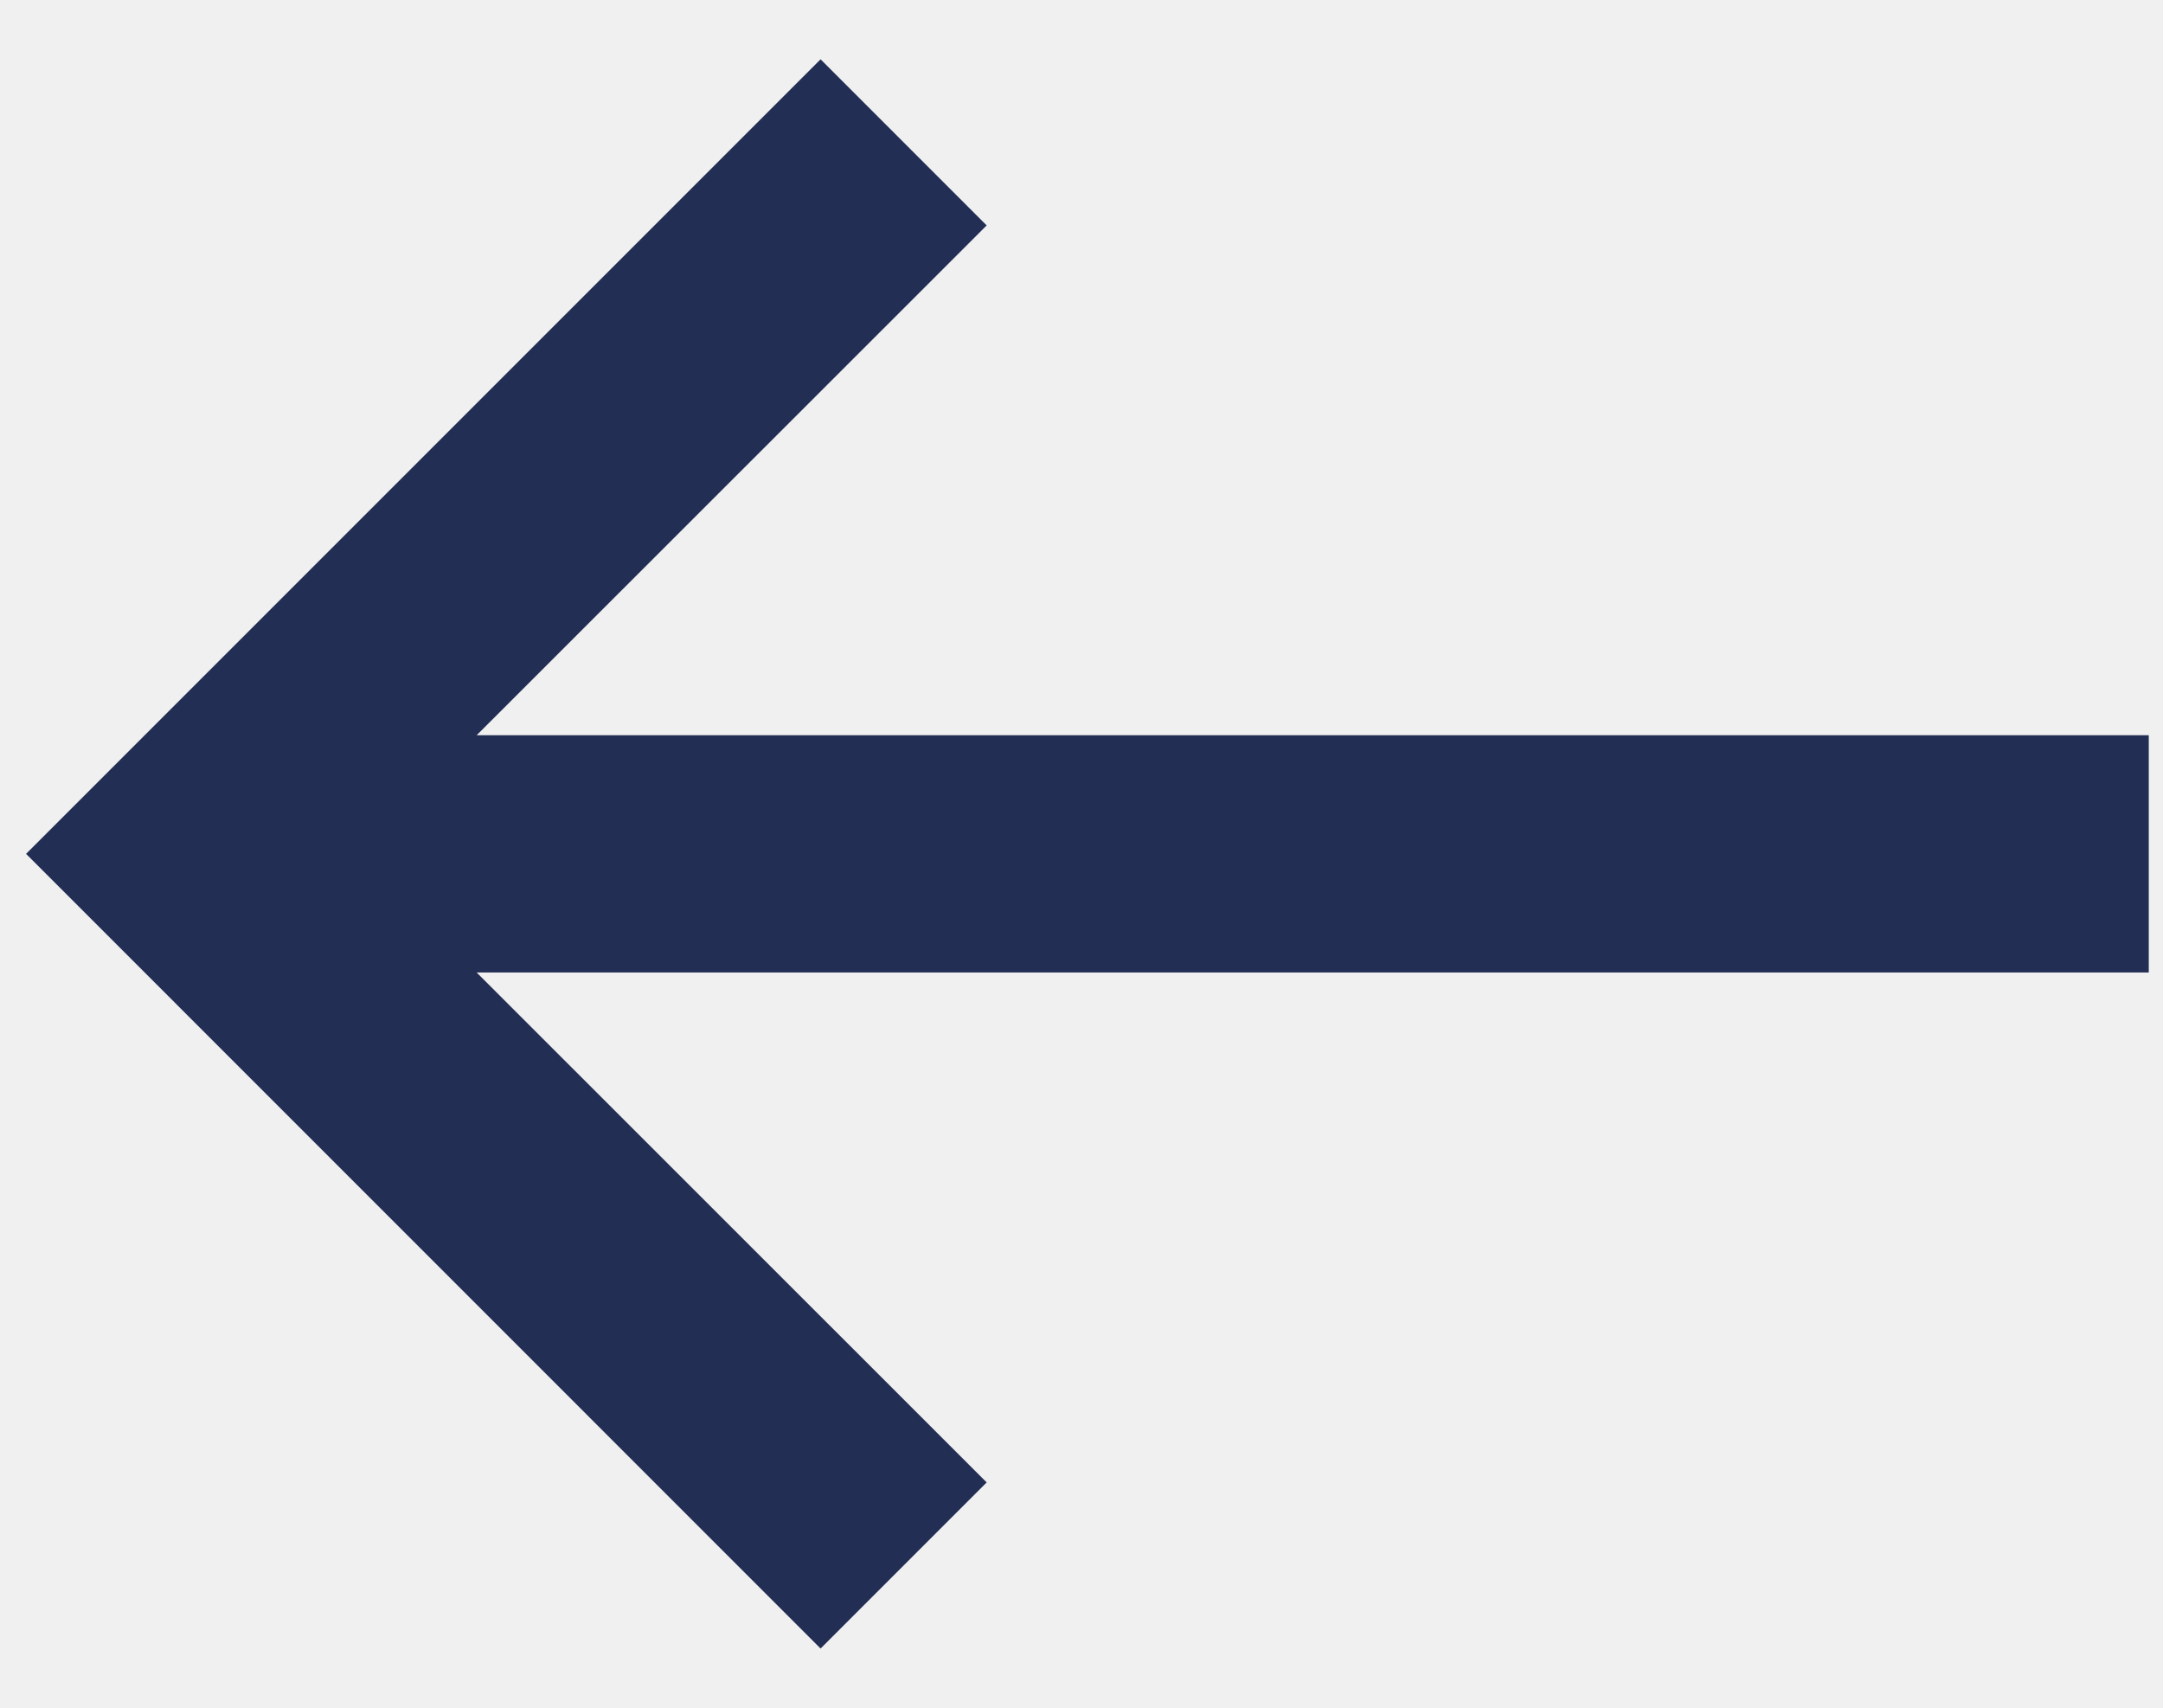
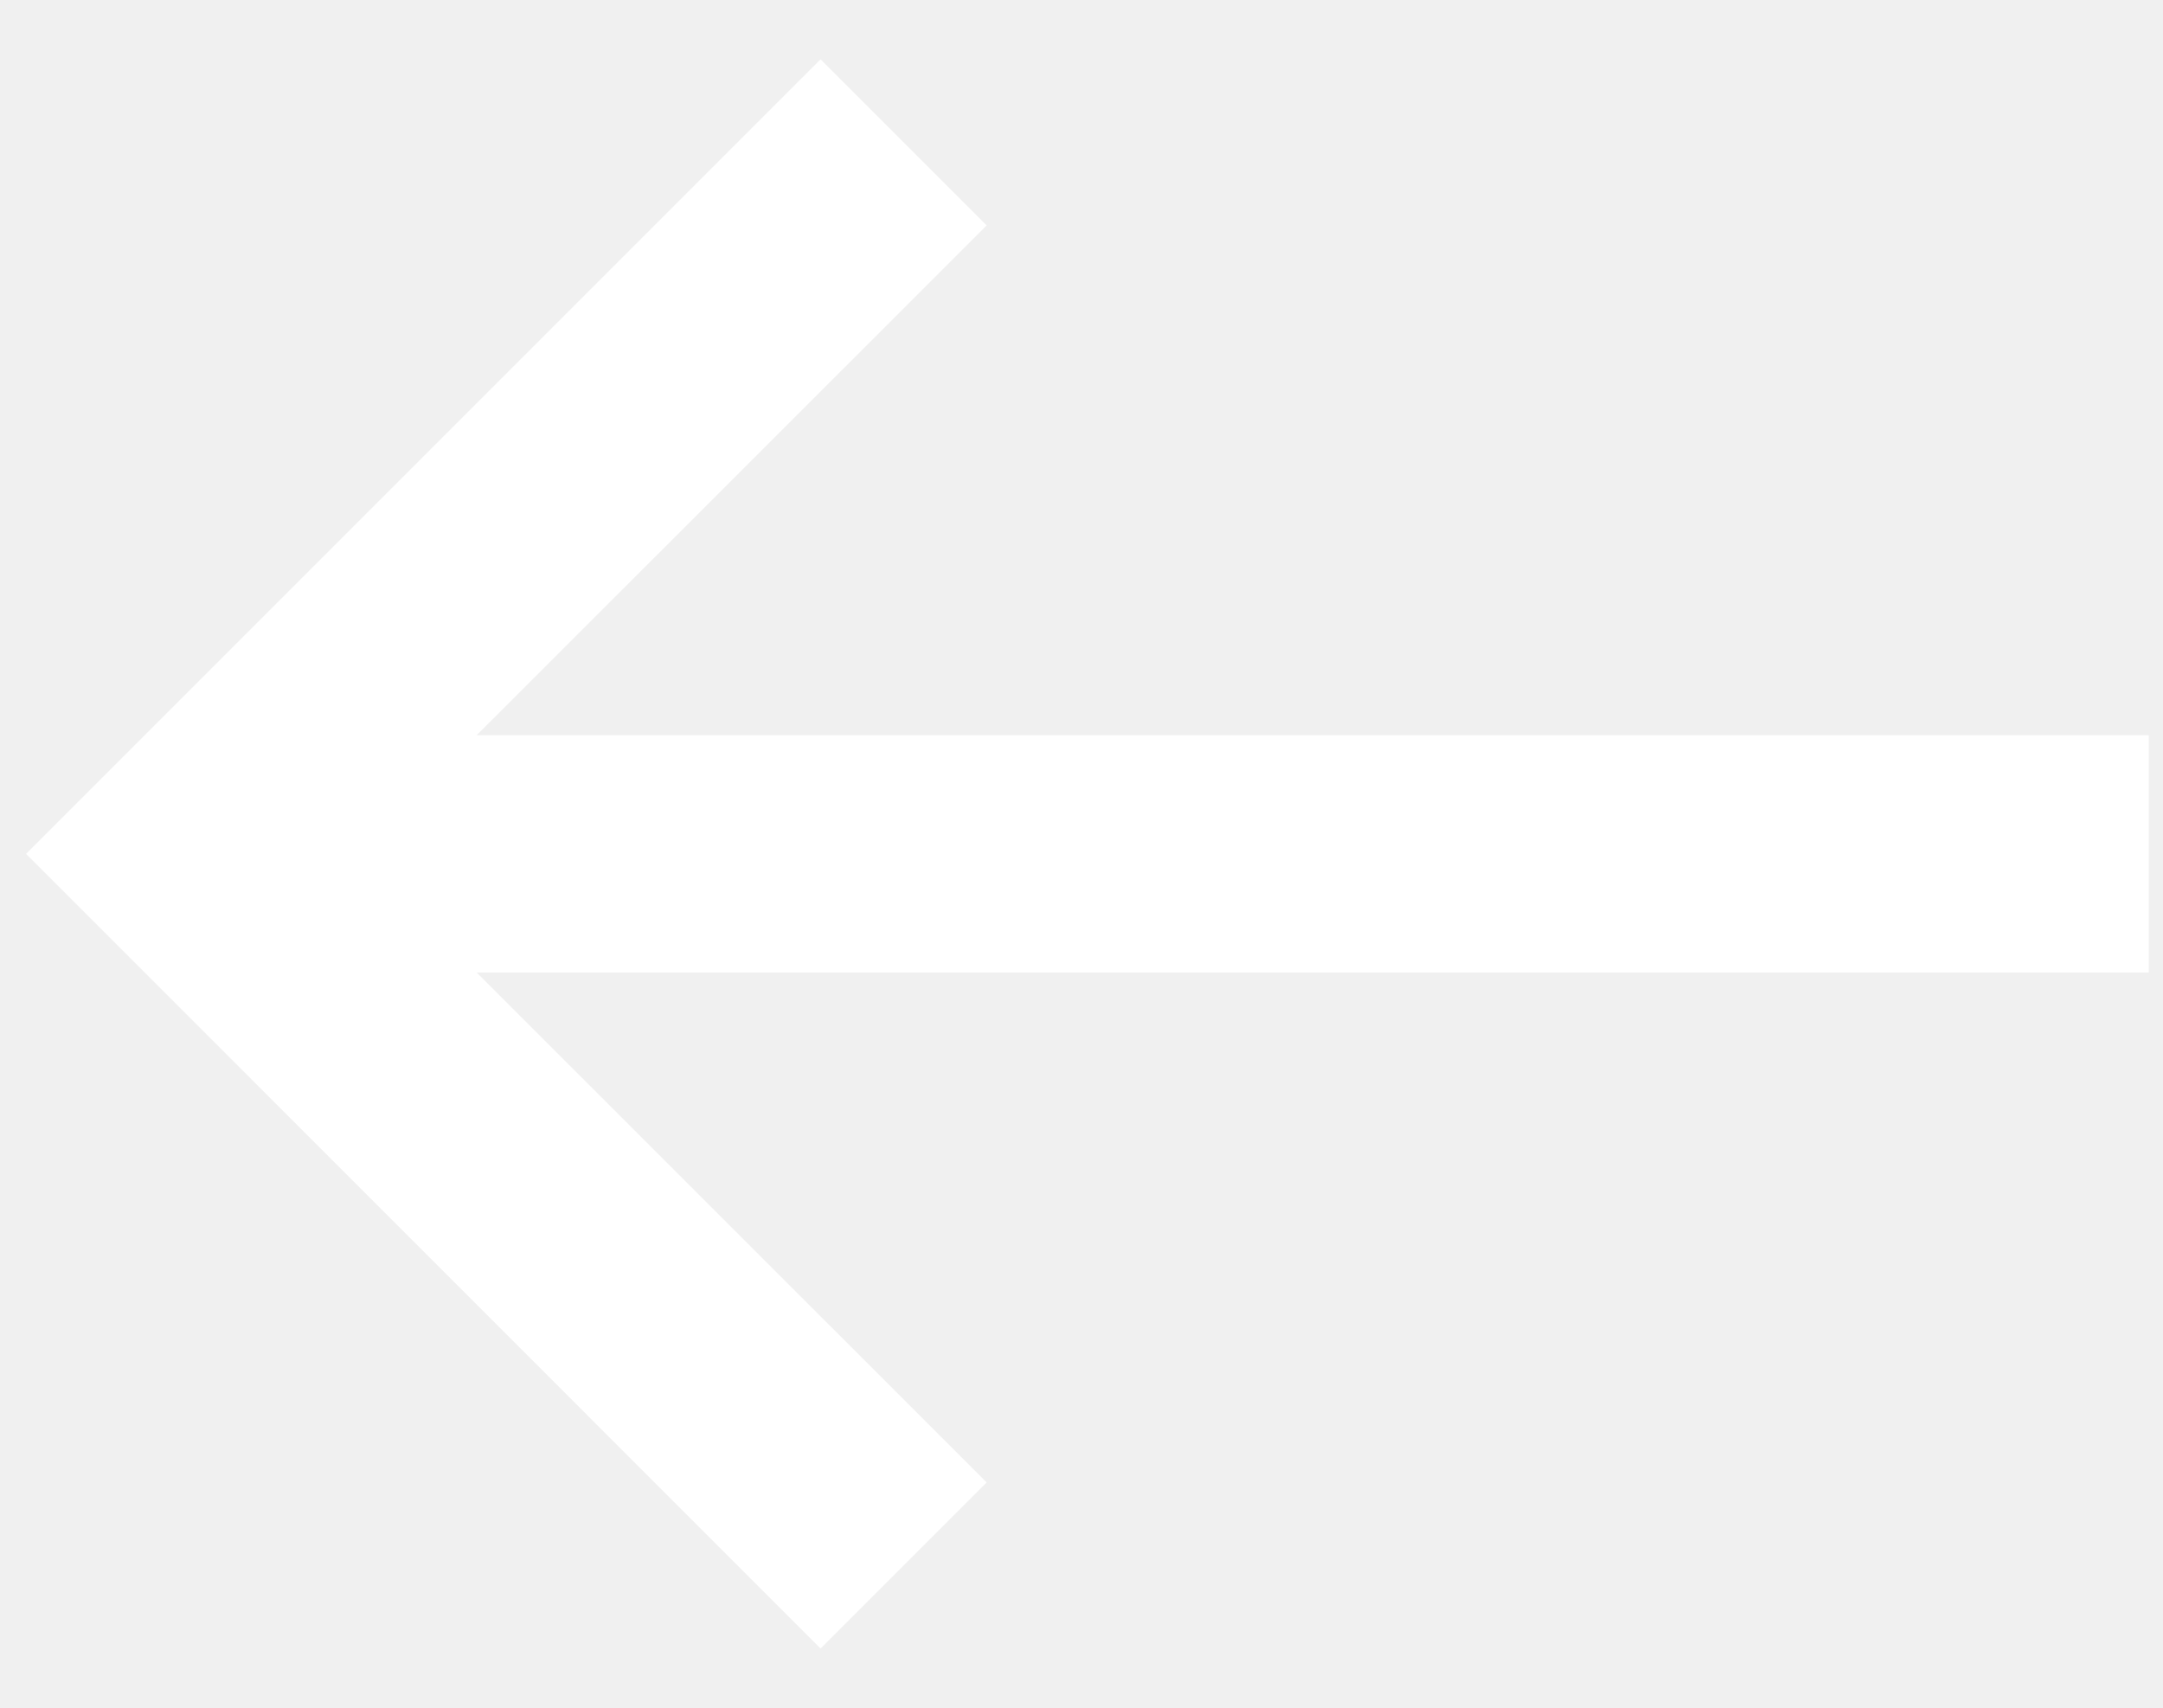
<svg xmlns="http://www.w3.org/2000/svg" width="19" height="15" viewBox="0 0 19 15" fill="none">
-   <path d="M18.875 6.458L4.187 6.458L8.667 1.98L7.208 0.521L0.229 7.5L7.208 14.48L8.667 13.021L4.187 8.542L18.875 8.542L18.875 6.458Z" fill="#222e54" />
+   <path d="M18.875 6.458L4.187 6.458L8.667 1.98L7.208 0.521L0.229 7.5L7.208 14.48L8.667 13.021L4.187 8.542L18.875 8.542L18.875 6.458Z" fill="white" />
</svg>
